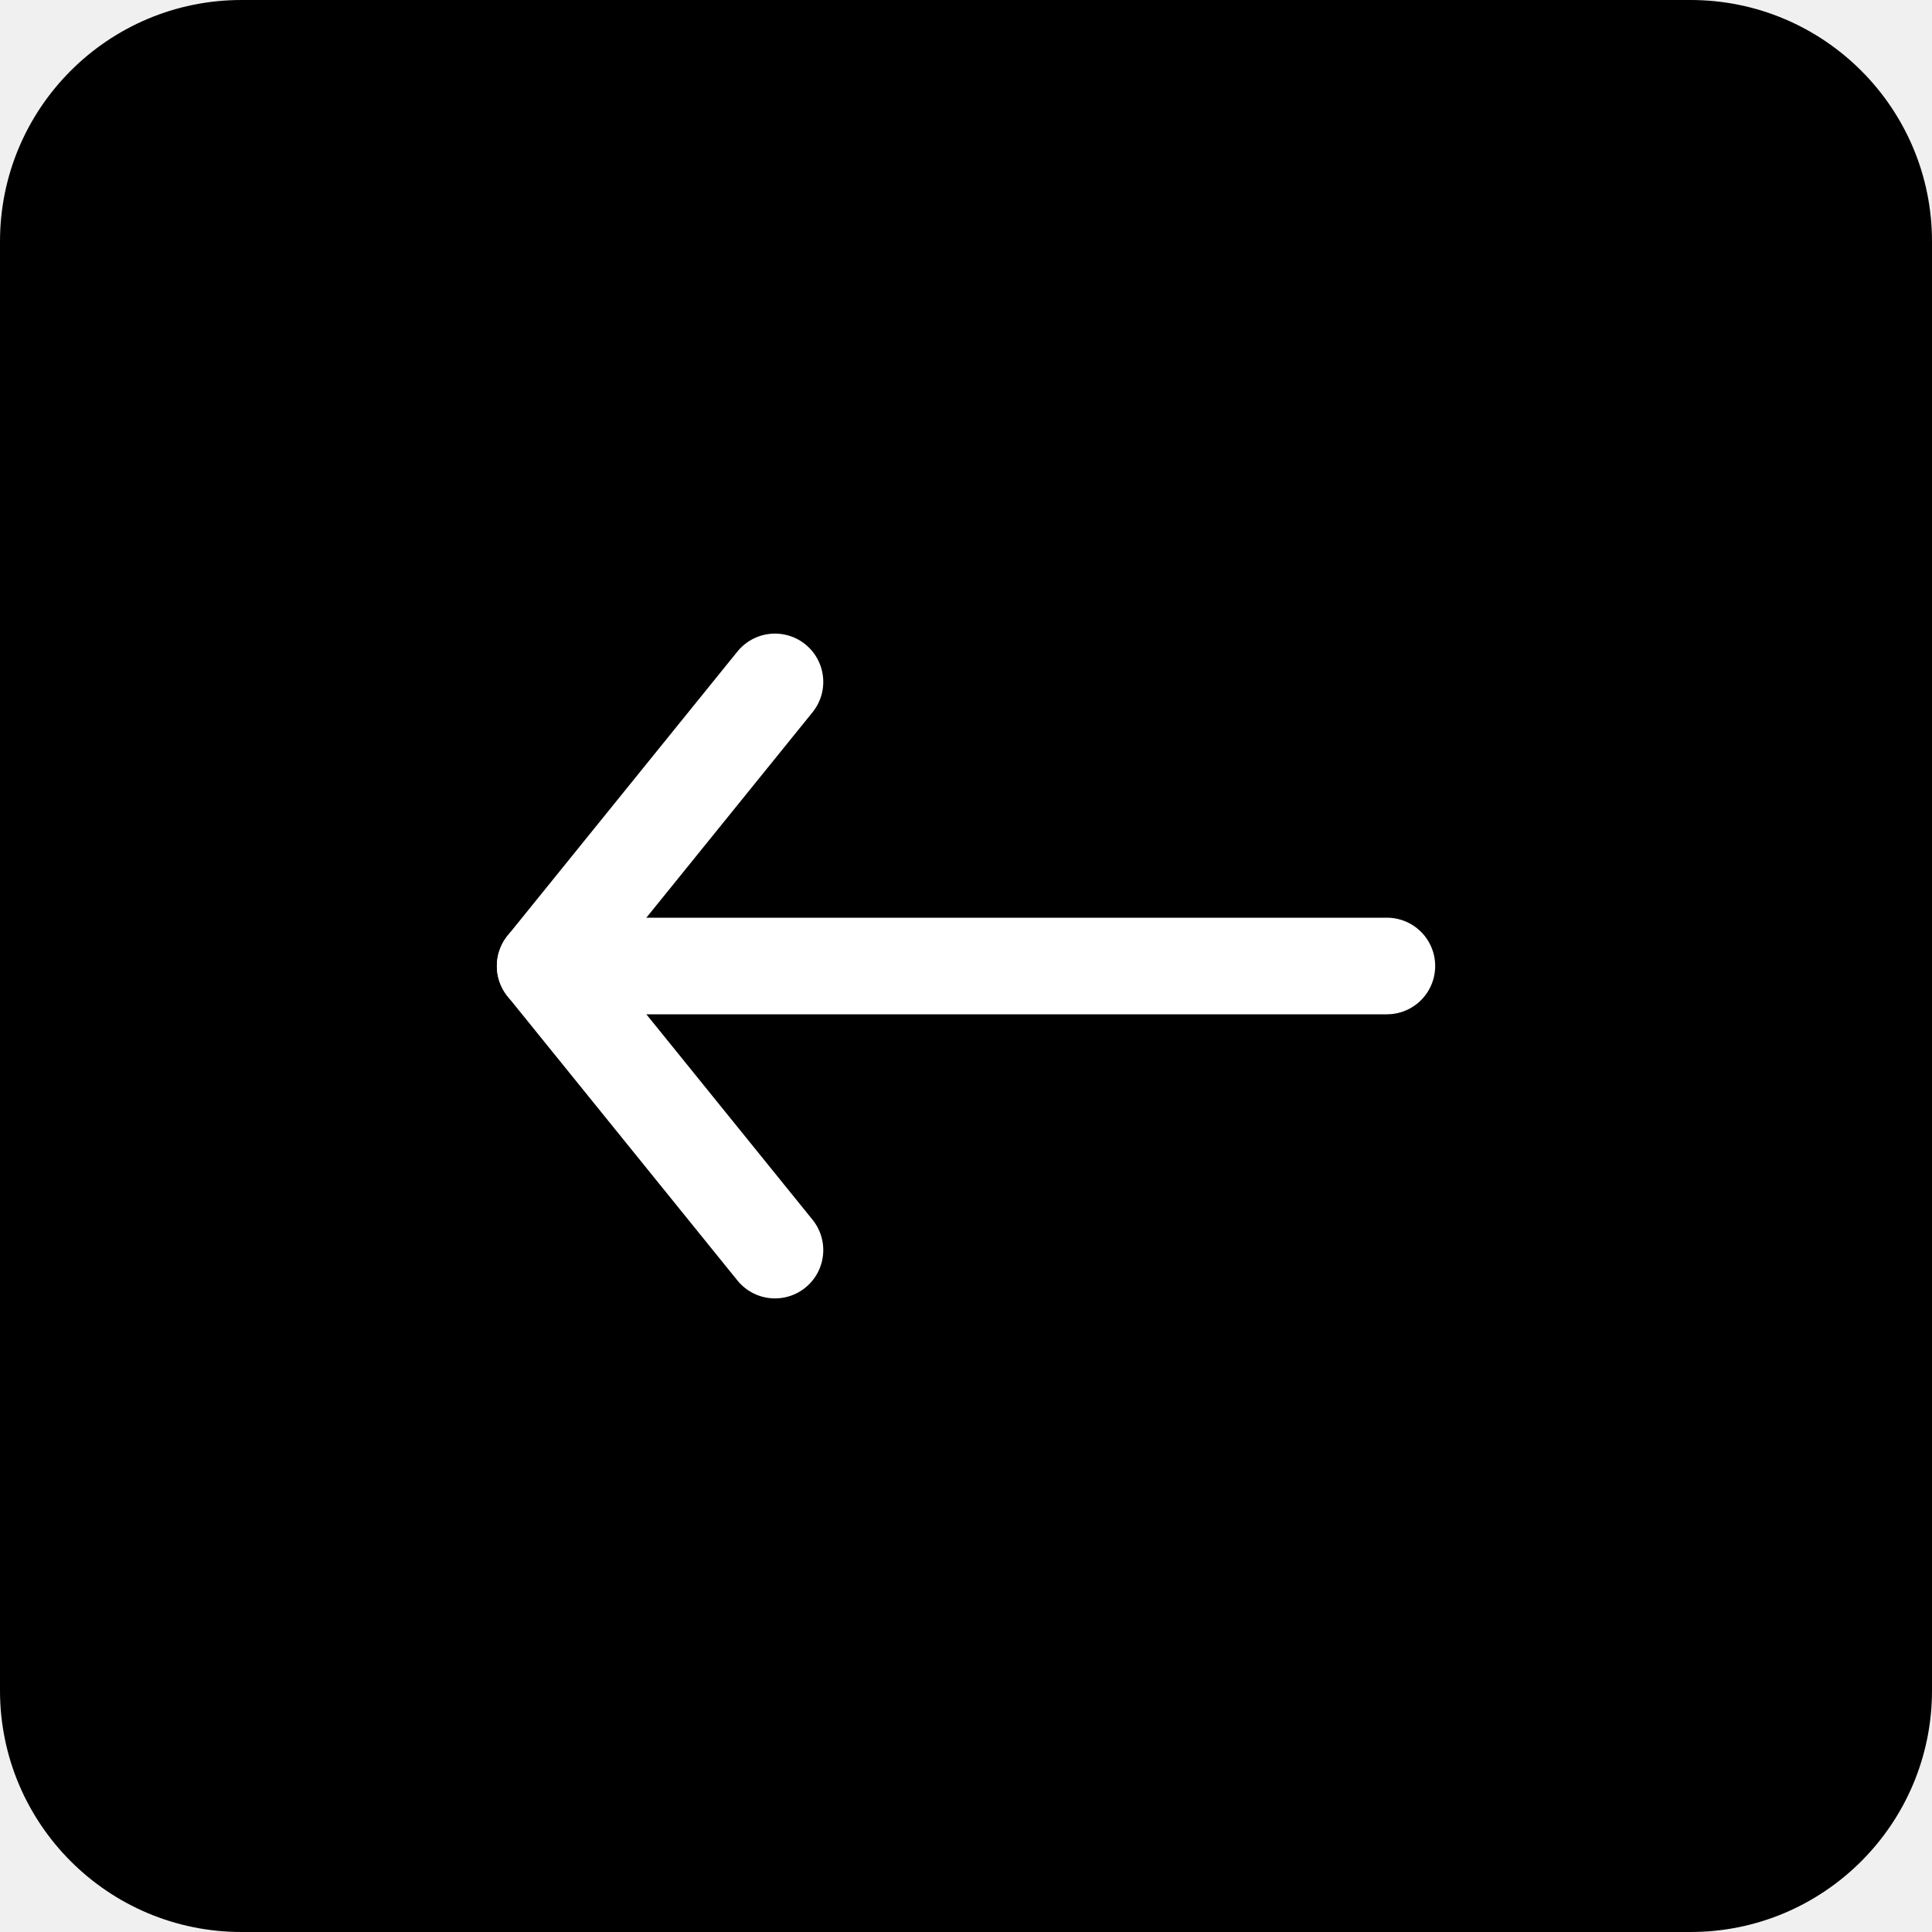
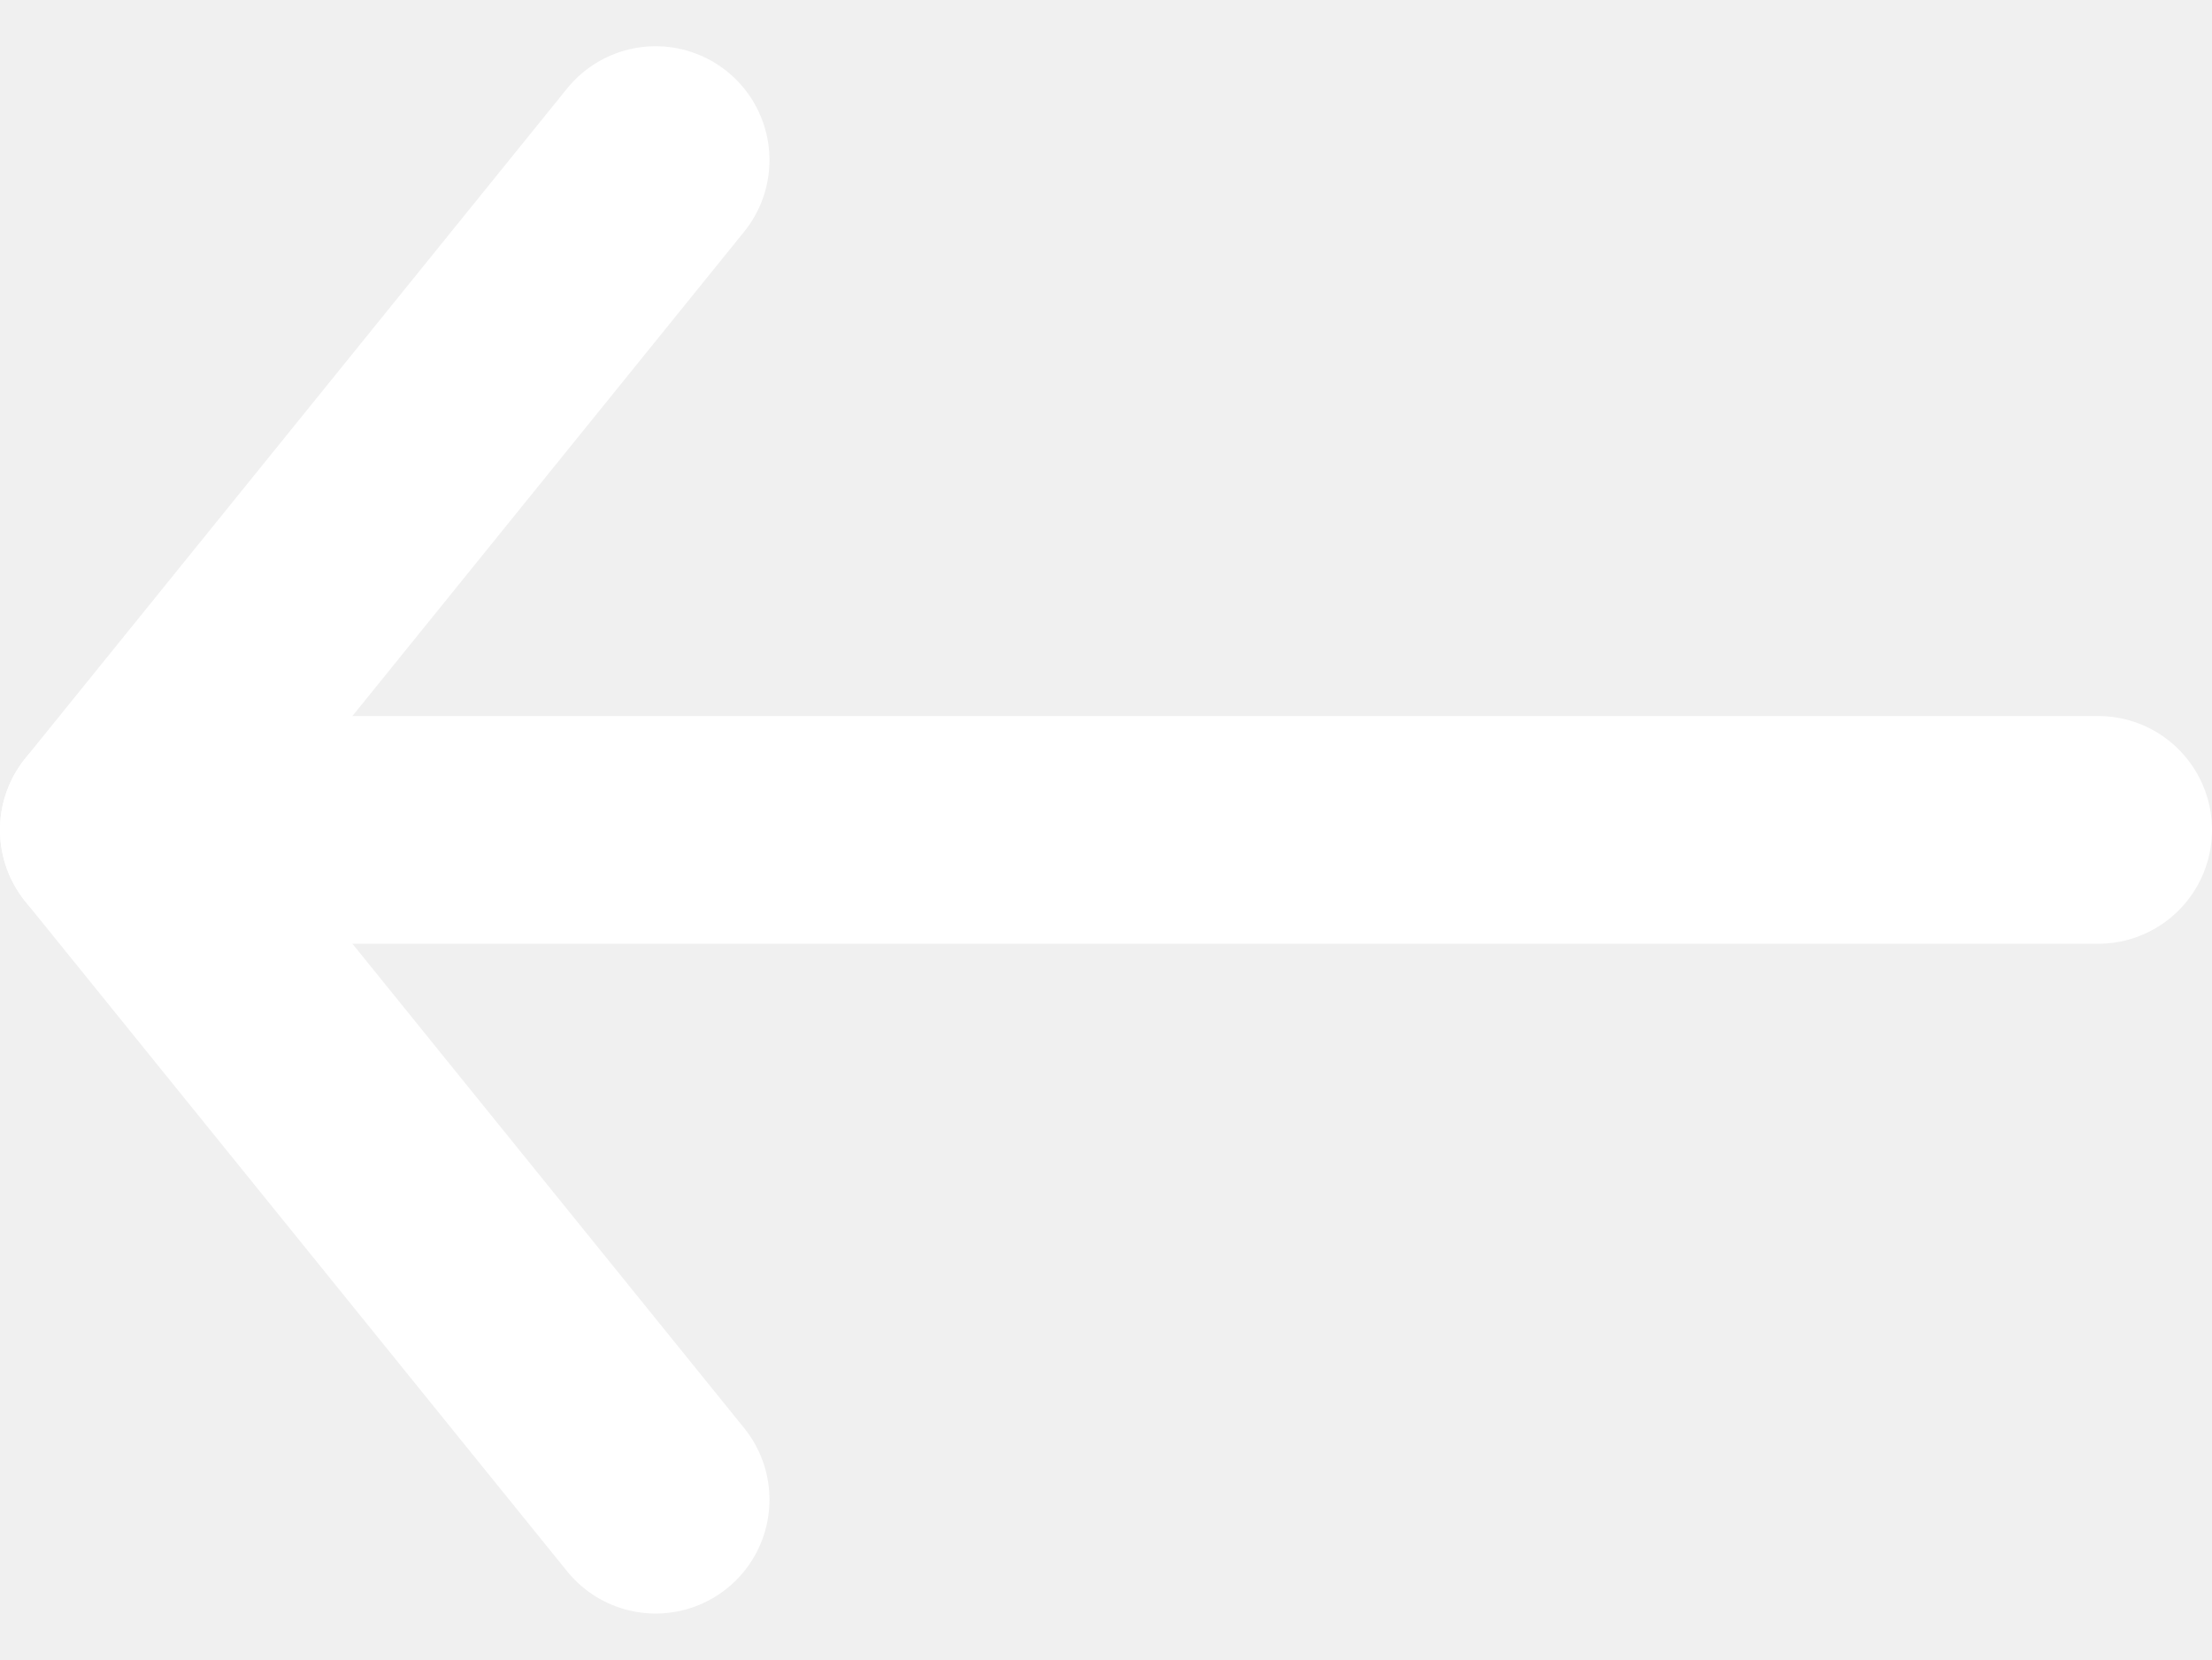
- <svg xmlns="http://www.w3.org/2000/svg" id="Left_Arrow_Button" data-name="Left Arrow Button" width="40" height="40" viewBox="0 0 40 40">
-   <rect id="Rectangle_47" data-name="Rectangle 47" width="40" height="40" rx="5" />
-   <g id="arrow-left" transform="translate(11.287 14.118)">
+ <svg xmlns="http://www.w3.org/2000/svg" width="19.427" height="14.577" viewBox="0 0 19.427 14.577">
+   <g id="arrow-left" transform="translate(1 1.406)">
    <path id="Path_220" data-name="Path 220" d="M24.927,18H7.5" transform="translate(-7.5 -12.118)" fill="none" stroke="#fff" stroke-linecap="round" stroke-linejoin="round" stroke-width="2" />
    <path id="Path_221" data-name="Path 221" d="M22.758,7.5,18,13.382l4.758,5.882" transform="translate(-18 -7.5)" fill="none" stroke="#fff" stroke-linecap="round" stroke-linejoin="round" stroke-width="2" />
  </g>
</svg>
